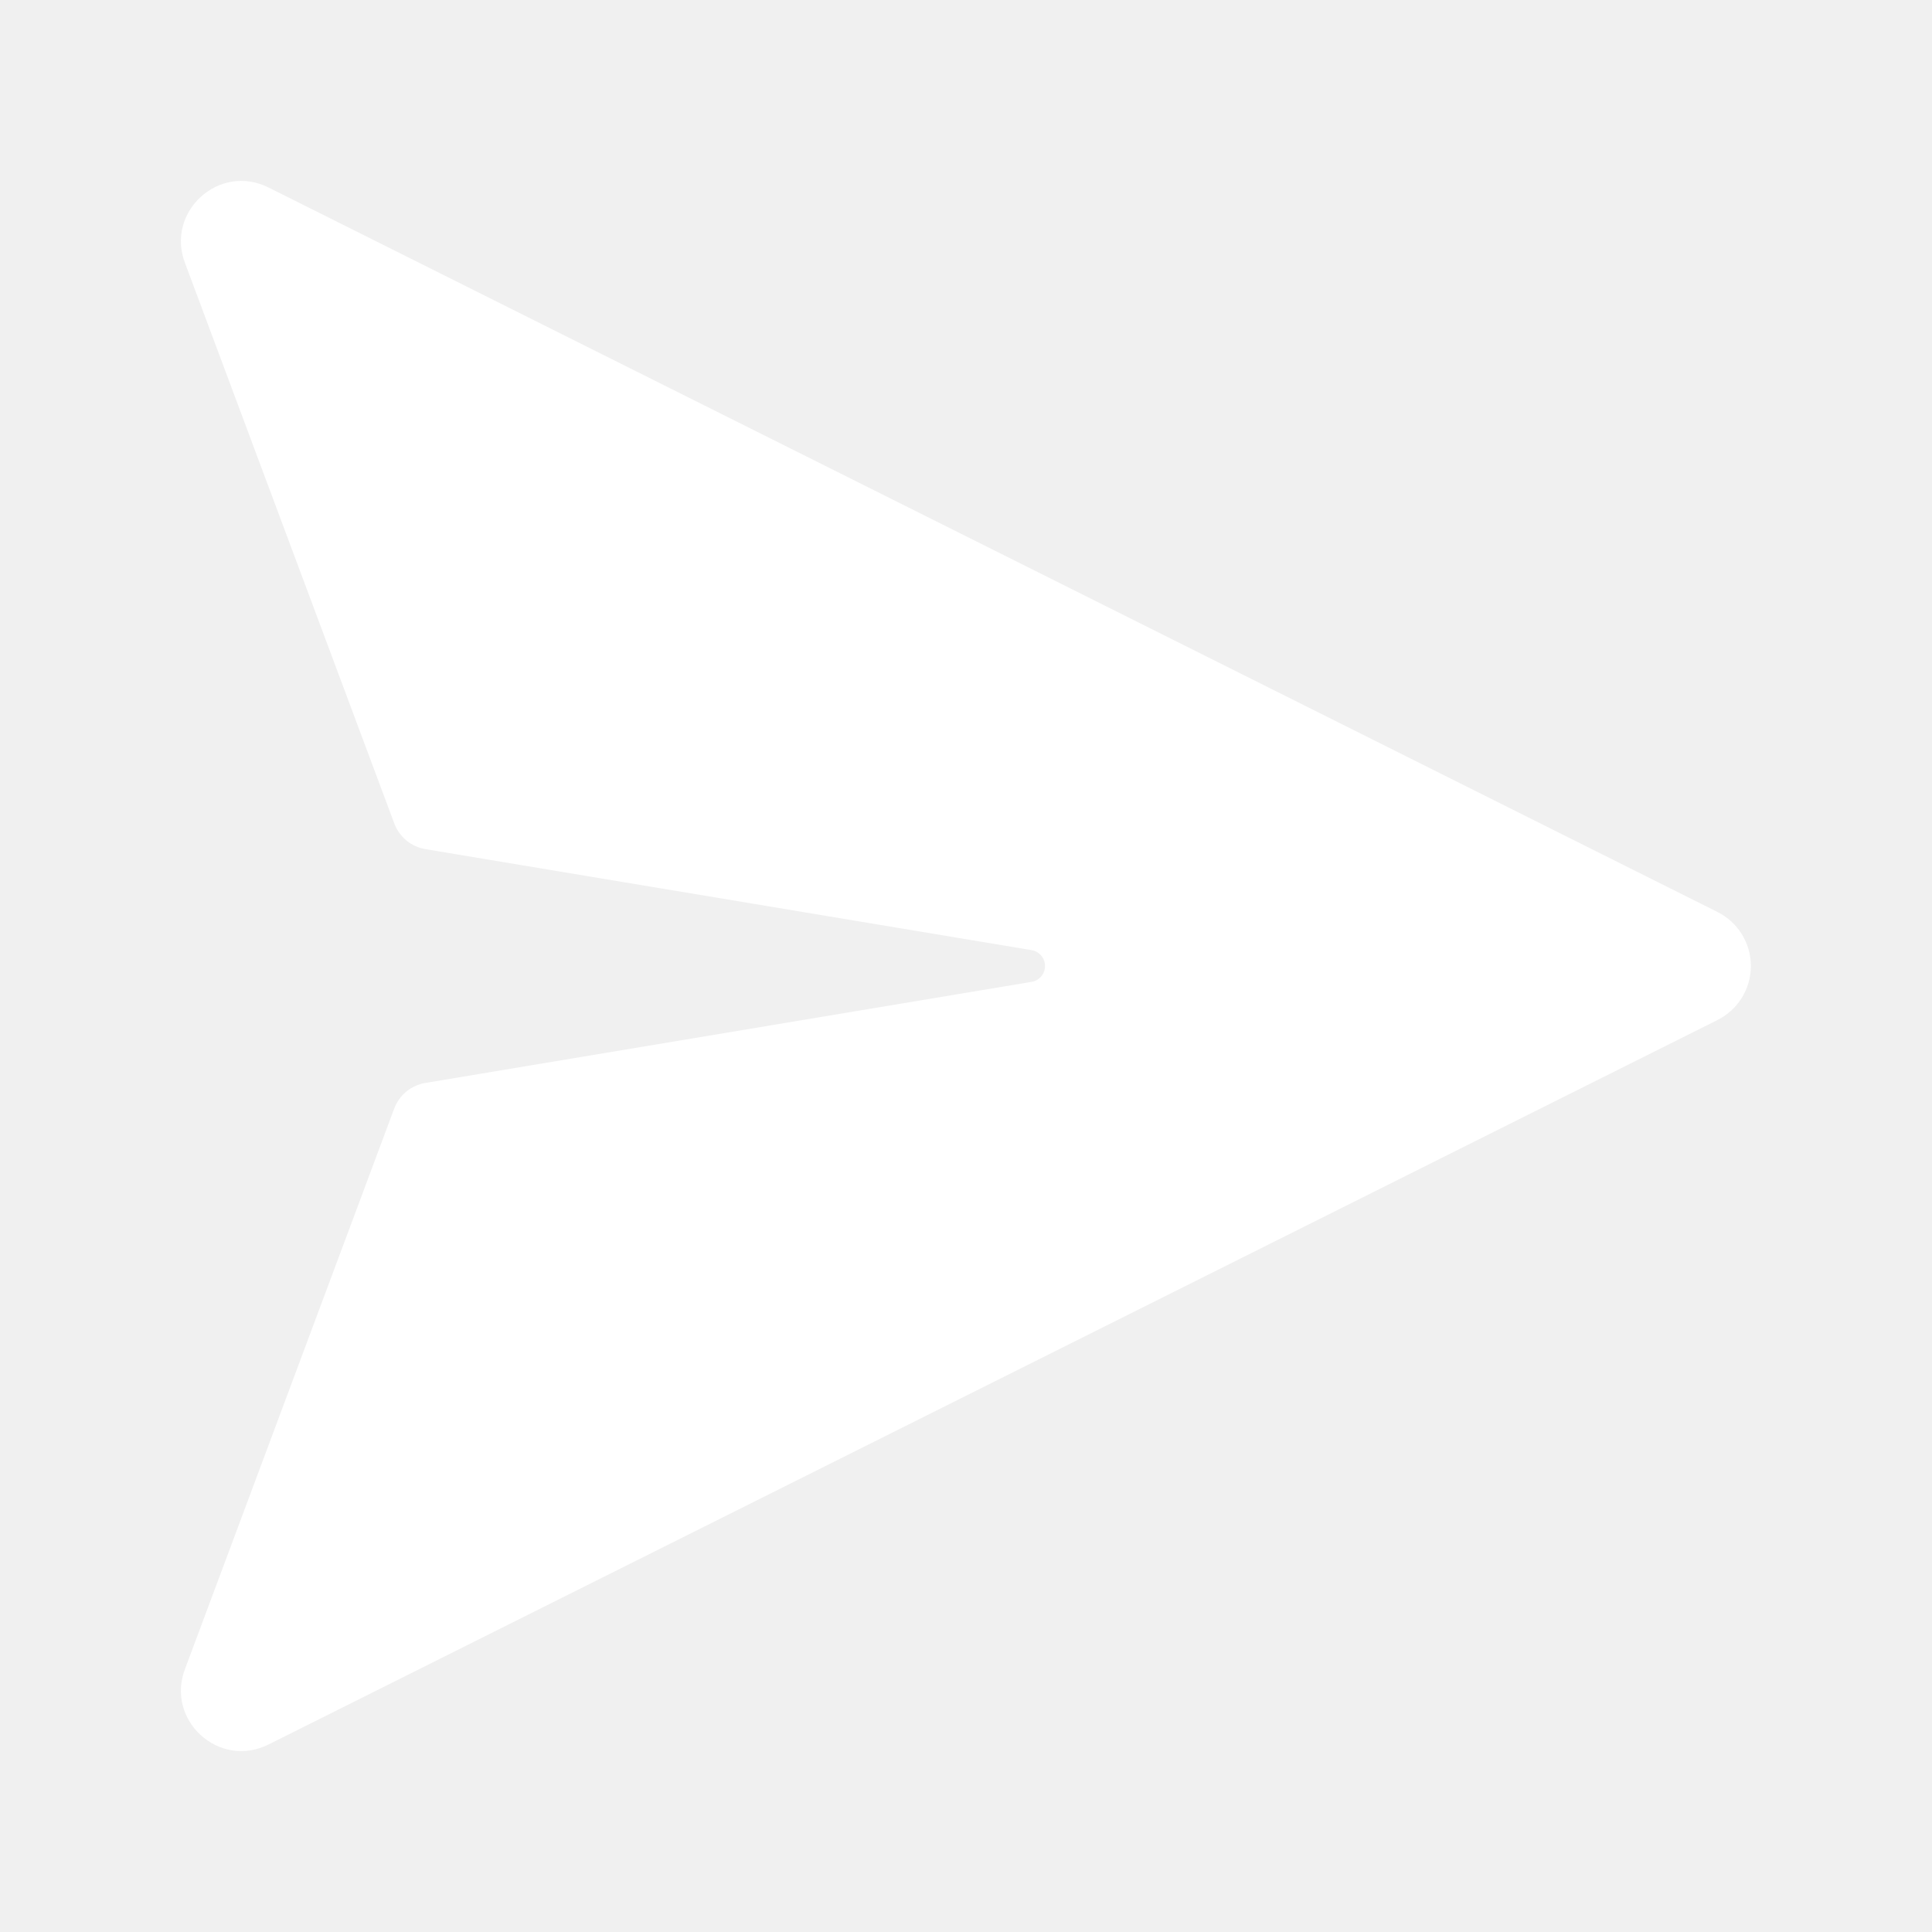
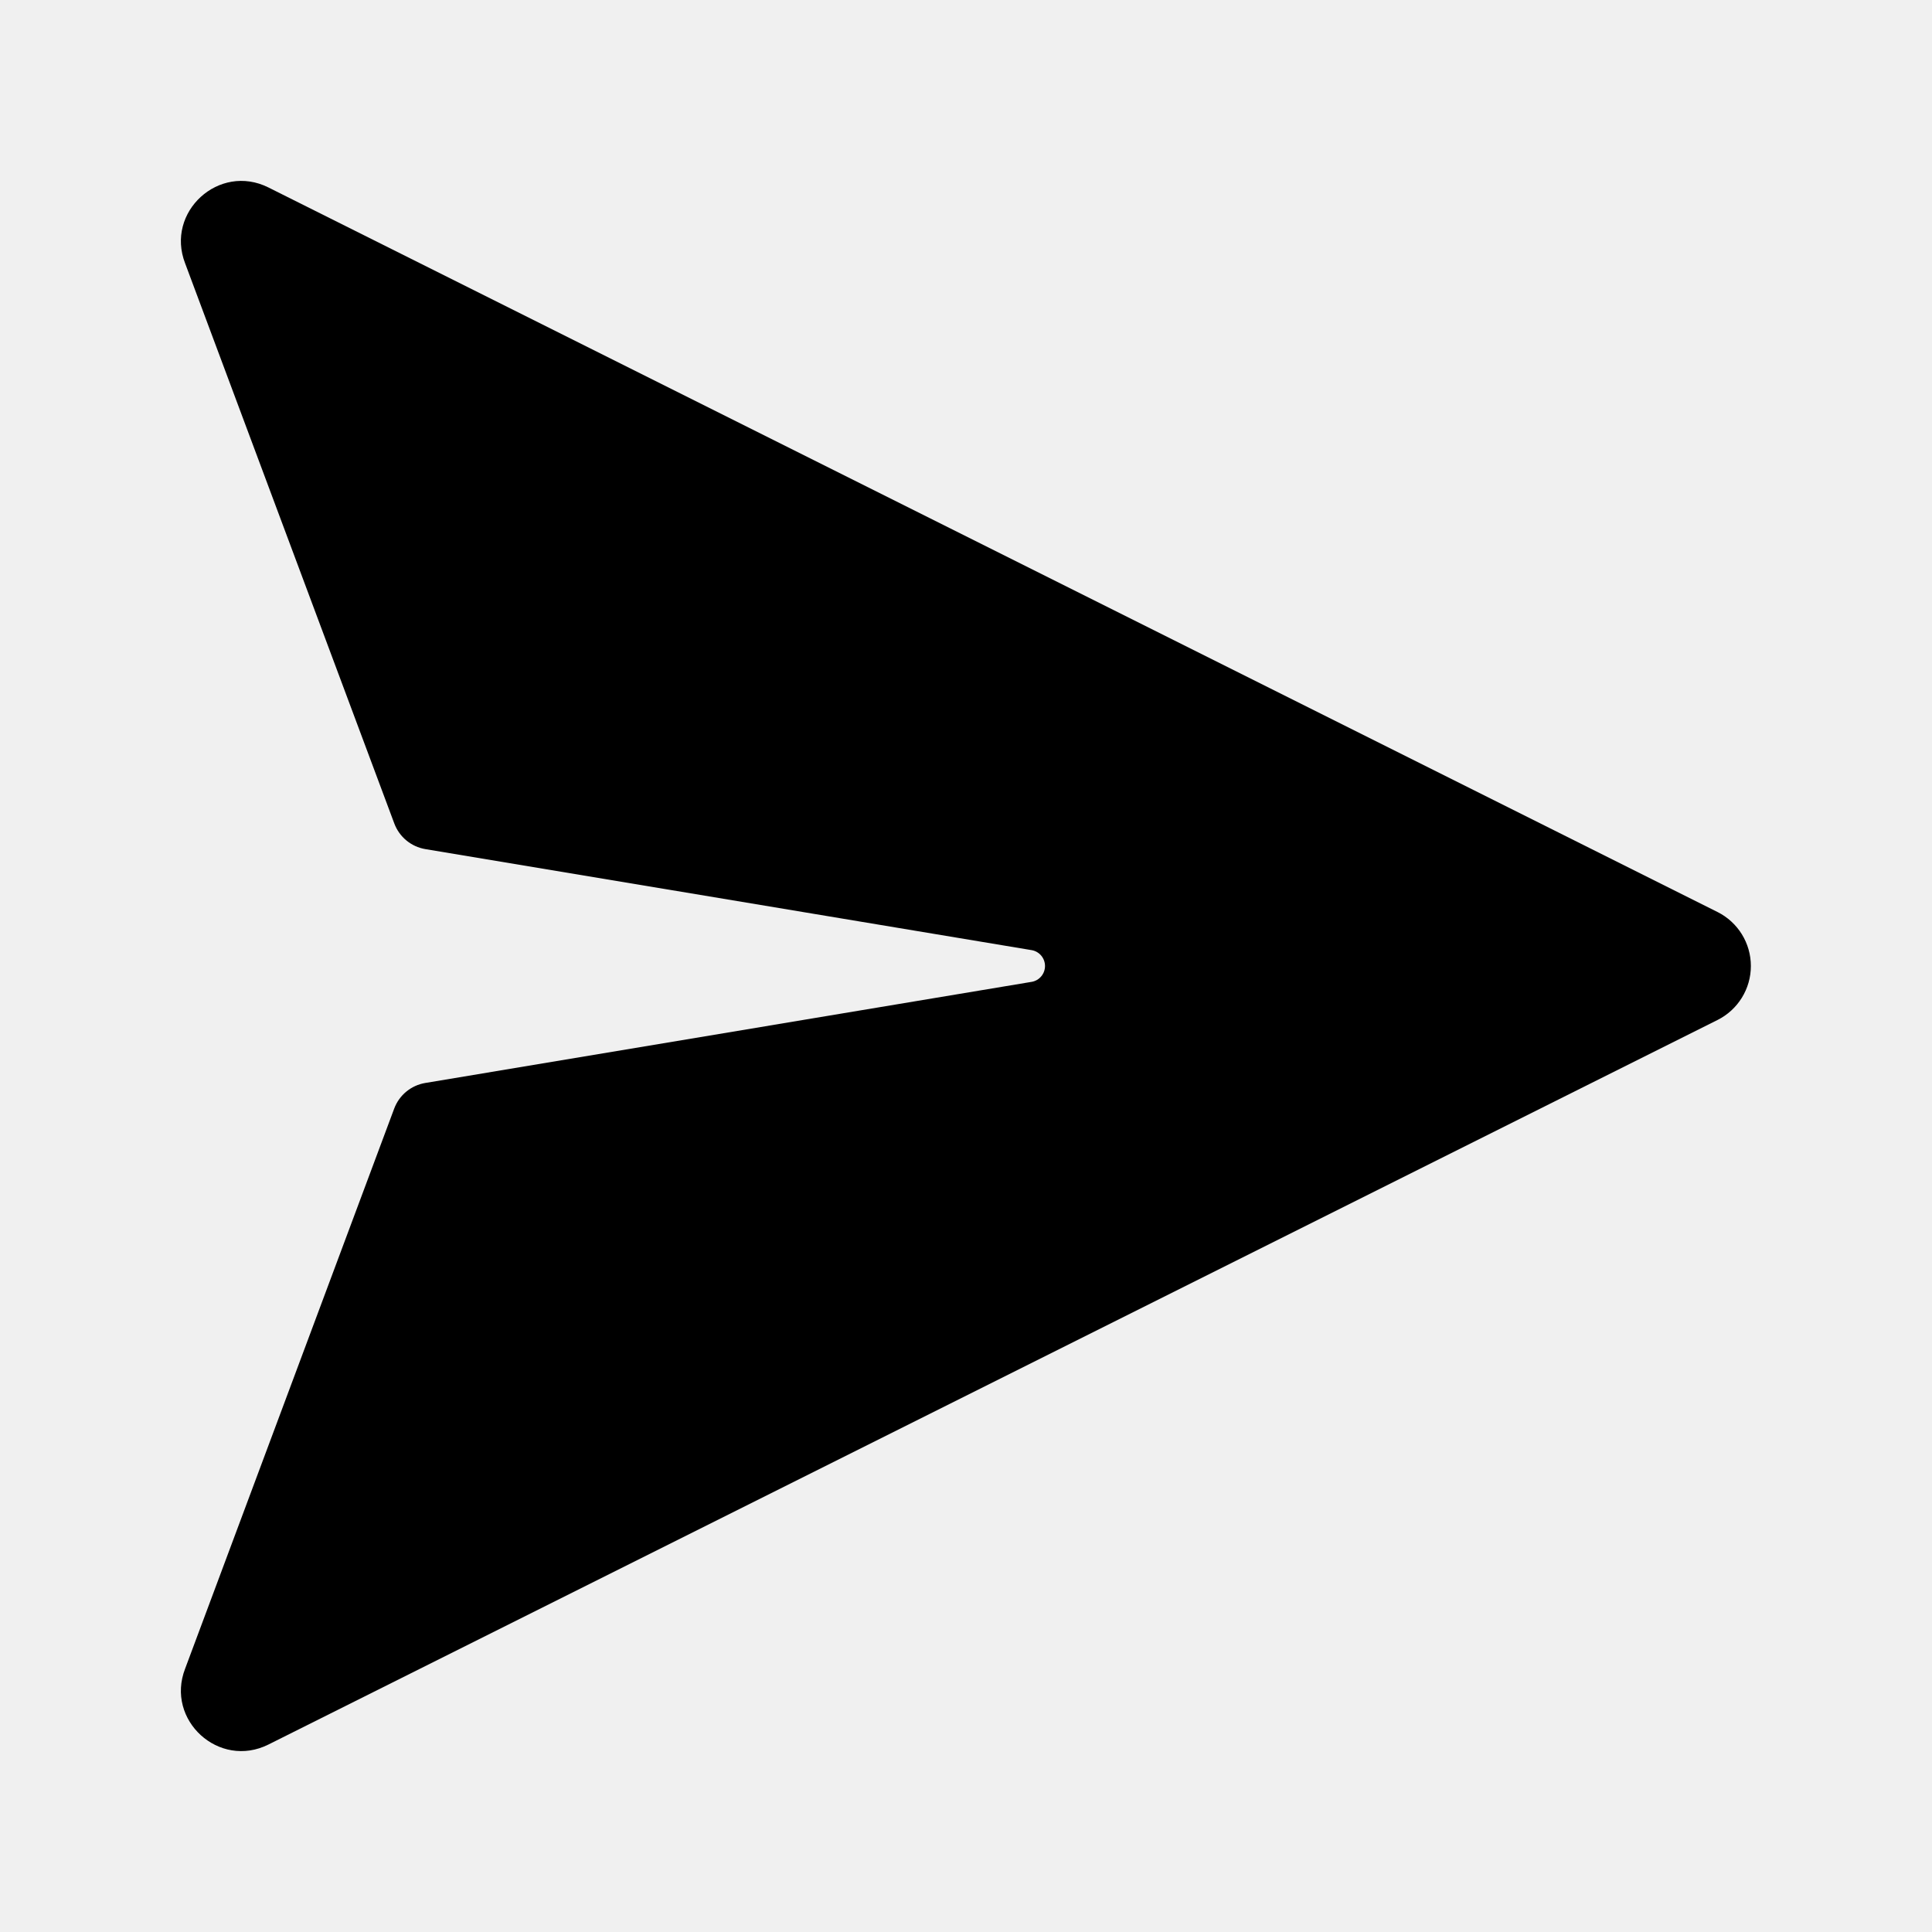
<svg xmlns="http://www.w3.org/2000/svg" width="24" height="24" fill="none" viewBox="0 0 24 24">
-   <path d="m12.815 12.197-7.532 1.256a.5.5 0 0 0-.386.318L2.3 20.728c-.248.64.421 1.25 1.035.943l18-9a.75.75 0 0 0 0-1.342l-18-9c-.614-.307-1.283.304-1.035.943l2.598 6.957a.5.5 0 0 0 .386.319l7.532 1.255a.2.2 0 0 1 0 .394Z" fill="#ffffff" />
+   <path d="m12.815 12.197-7.532 1.256a.5.5 0 0 0-.386.318L2.3 20.728c-.248.64.421 1.25 1.035.943l18-9a.75.75 0 0 0 0-1.342l-18-9c-.614-.307-1.283.304-1.035.943l2.598 6.957a.5.5 0 0 0 .386.319l7.532 1.255a.2.2 0 0 1 0 .394Z" fill="currentColor" />
</svg>
